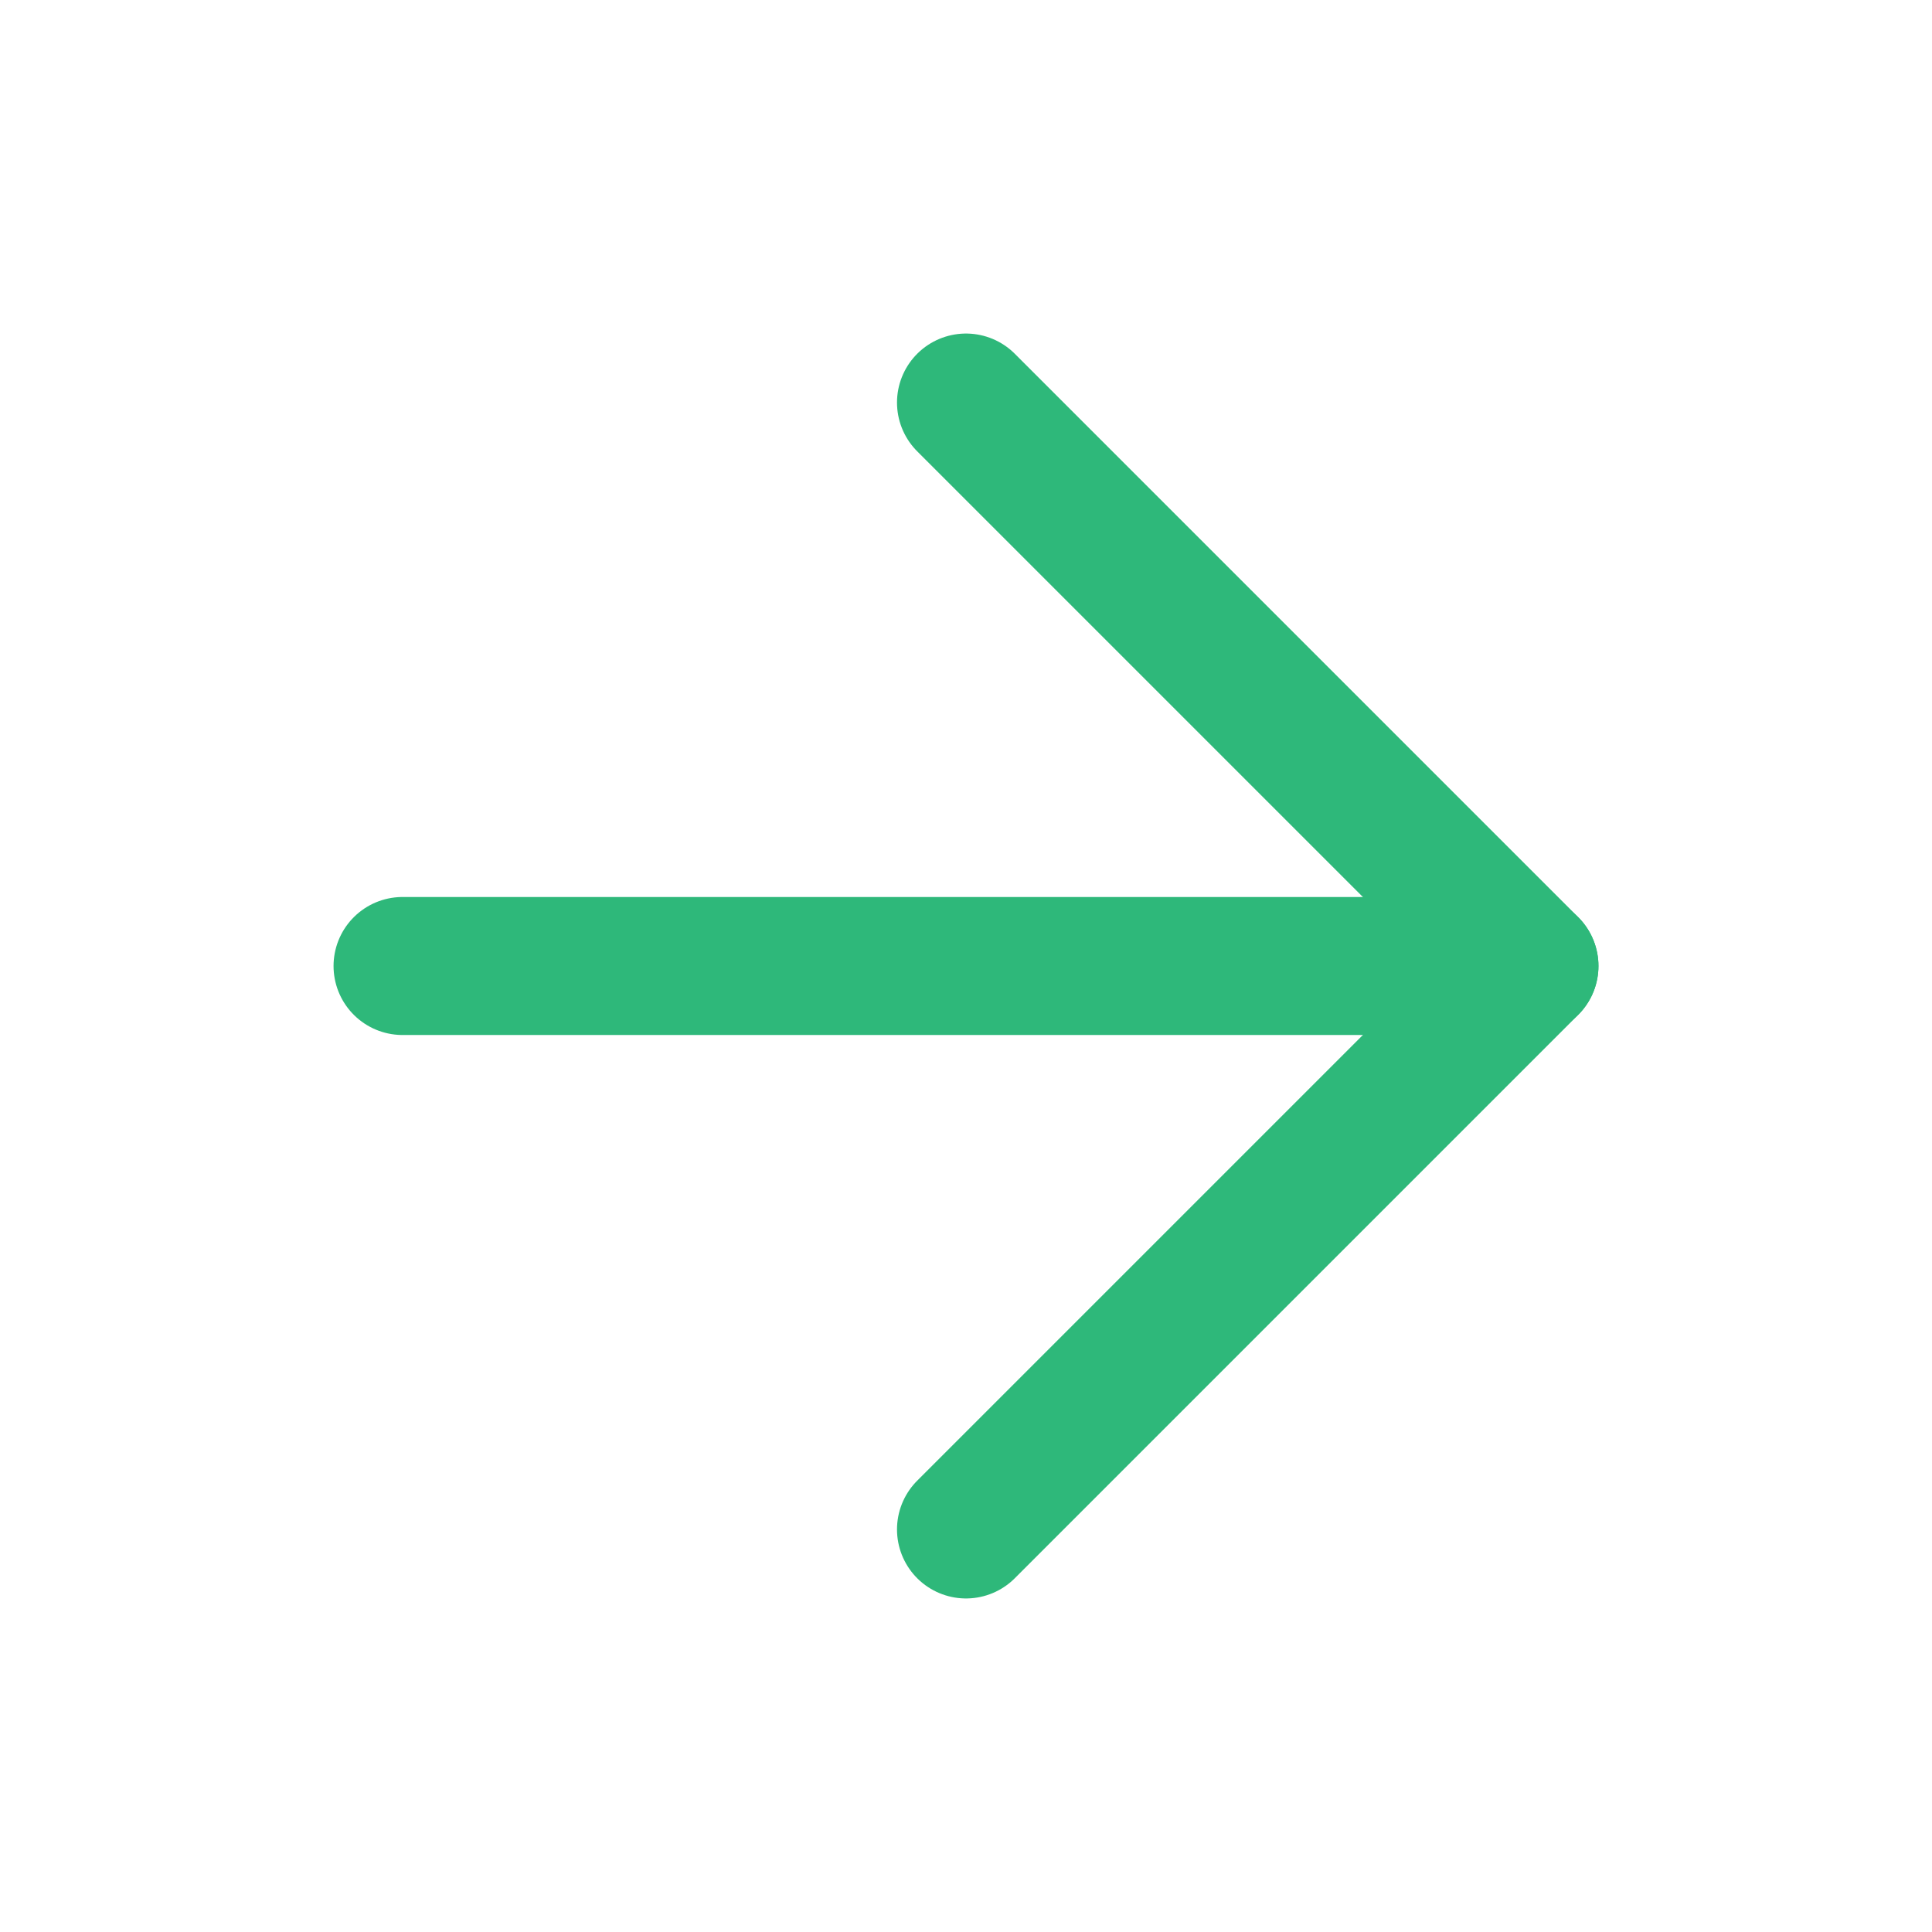
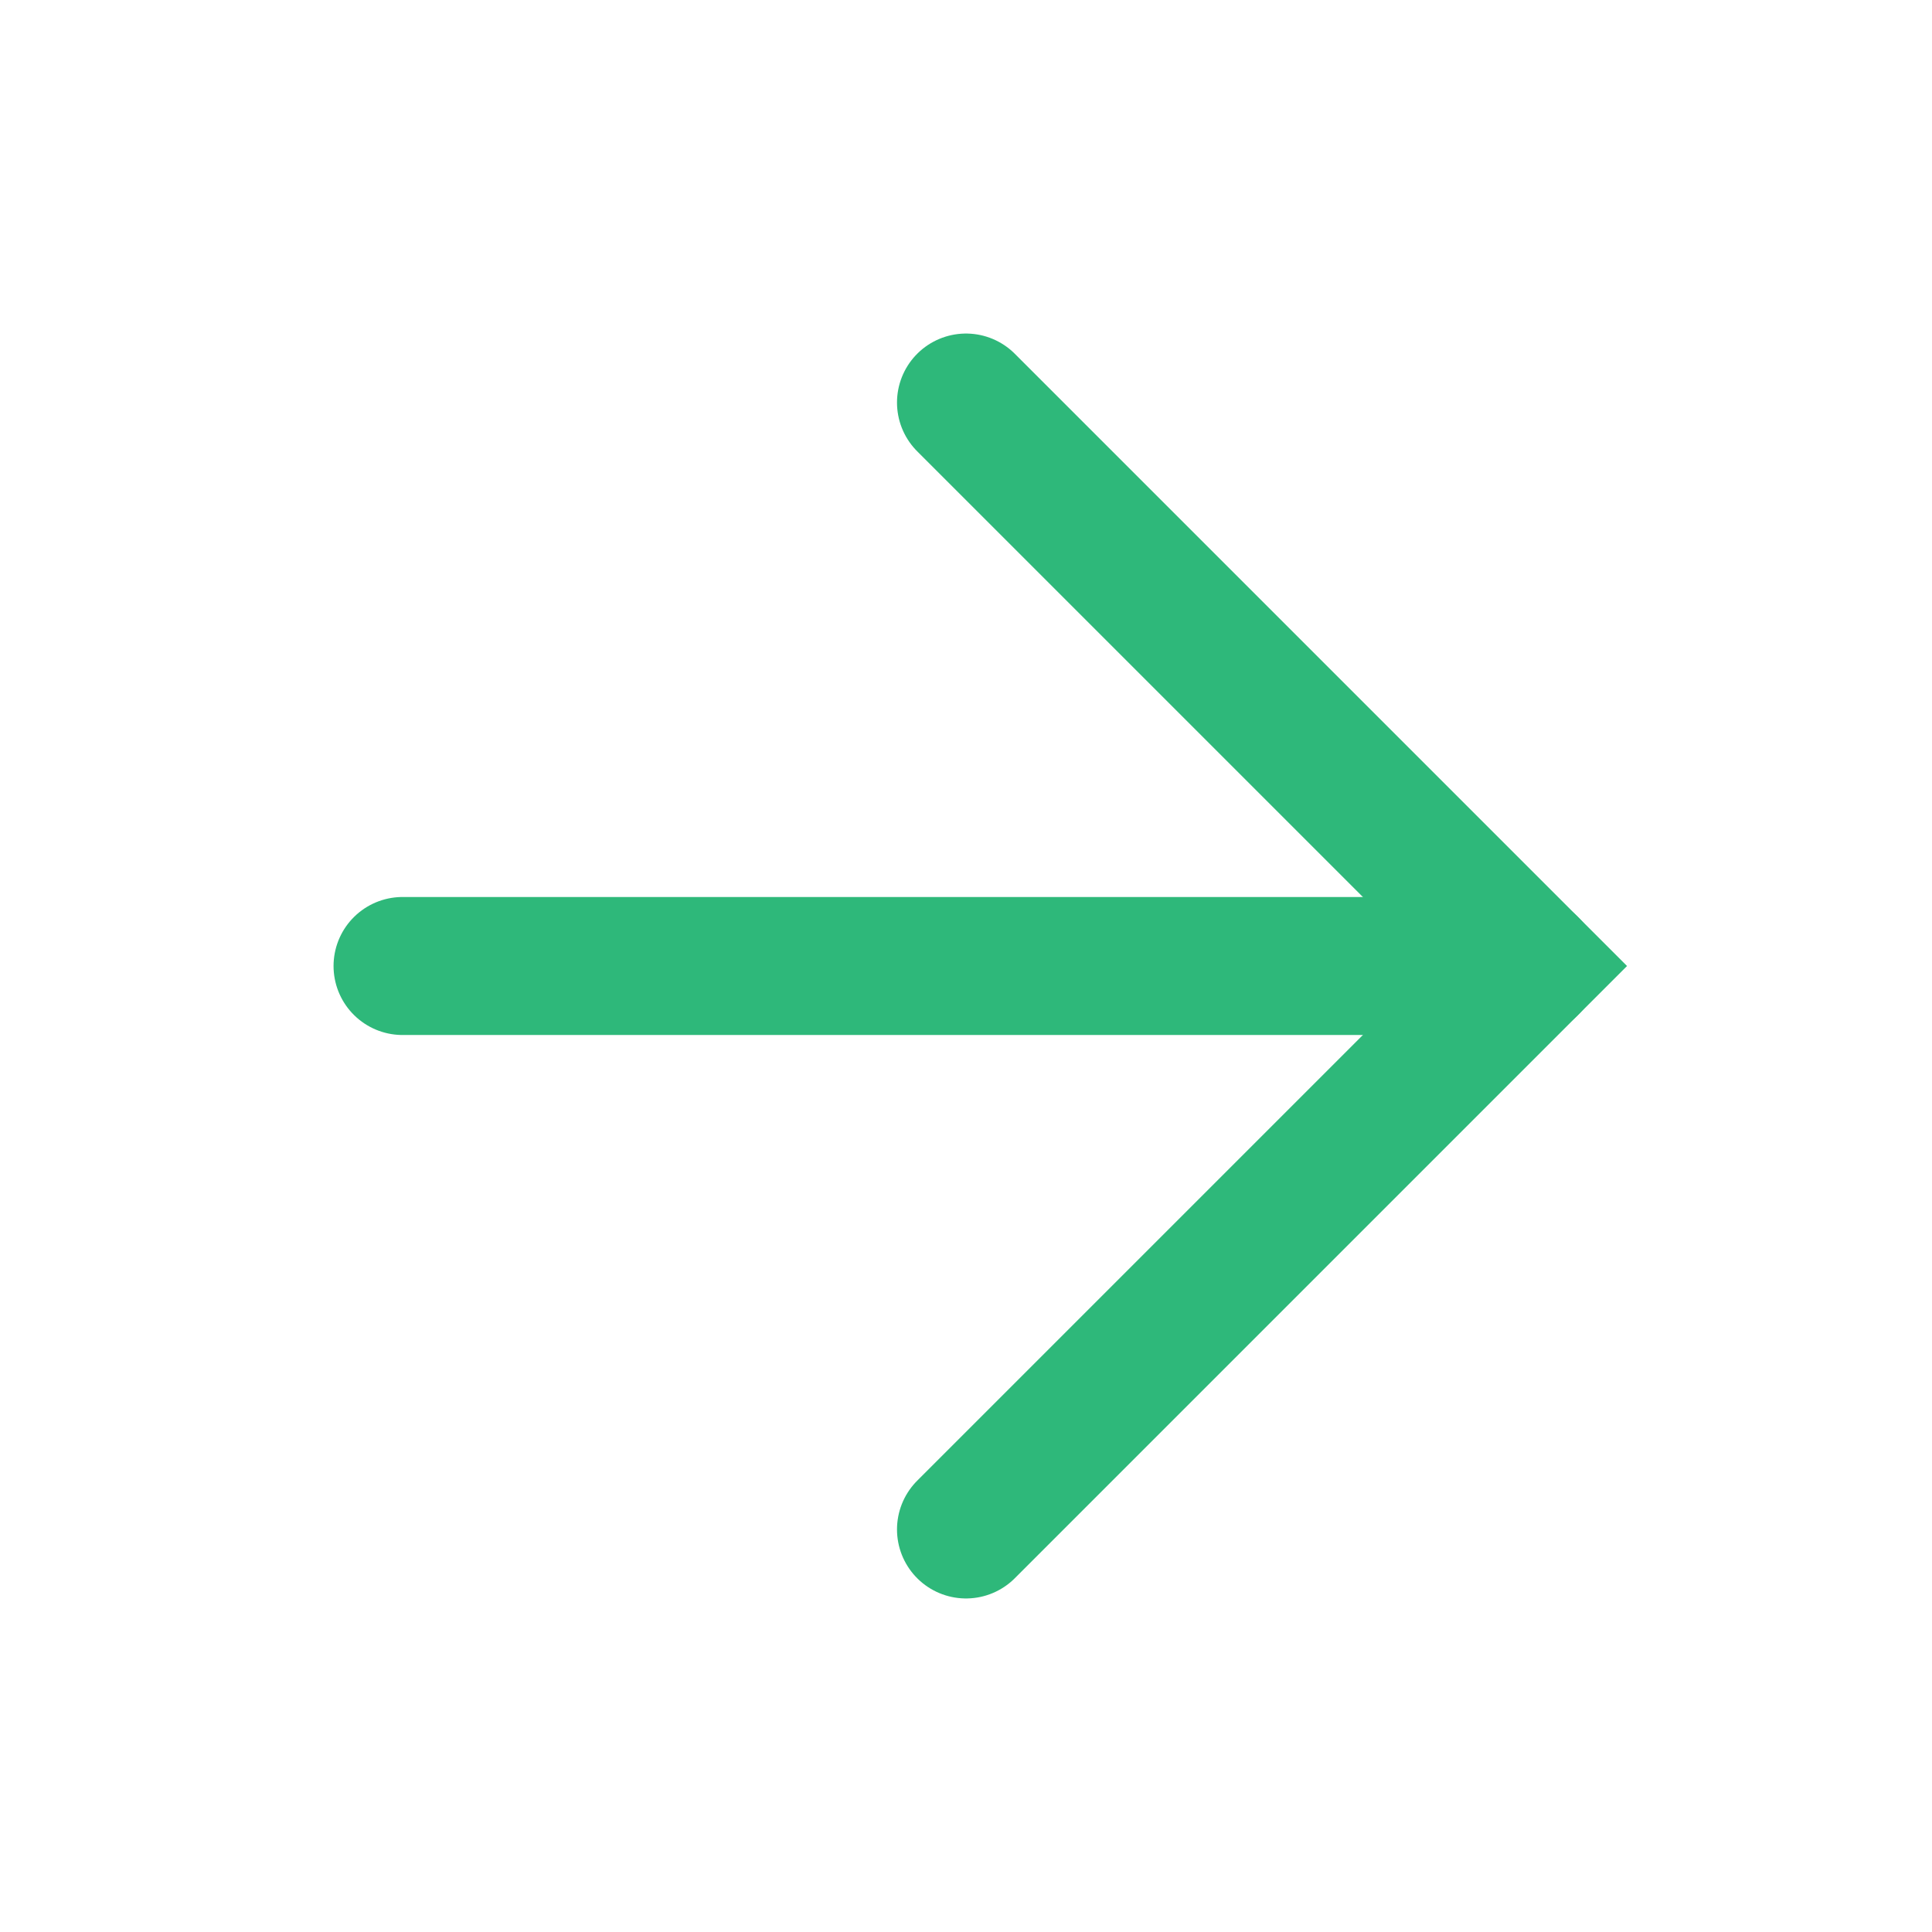
<svg xmlns="http://www.w3.org/2000/svg" width="14" height="14" viewBox="0 0 14 14" fill="none">
-   <path d="M2.917 7H11.083" stroke="#2EB87A" stroke-linecap="round" stroke-linejoin="round" />
-   <path d="M7 2.917L11.083 7L7 11.083" stroke="#2EB87A" stroke-linecap="round" stroke-linejoin="round" />
+   <path d="M2.917 7H11.083" stroke="#2EB87A" stroke-linecap="round" strokeLinejoin="round" />
+   <path d="M7 2.917L11.083 7L7 11.083" stroke="#2EB87A" stroke-linecap="round" strokeLinejoin="round" />
</svg>
